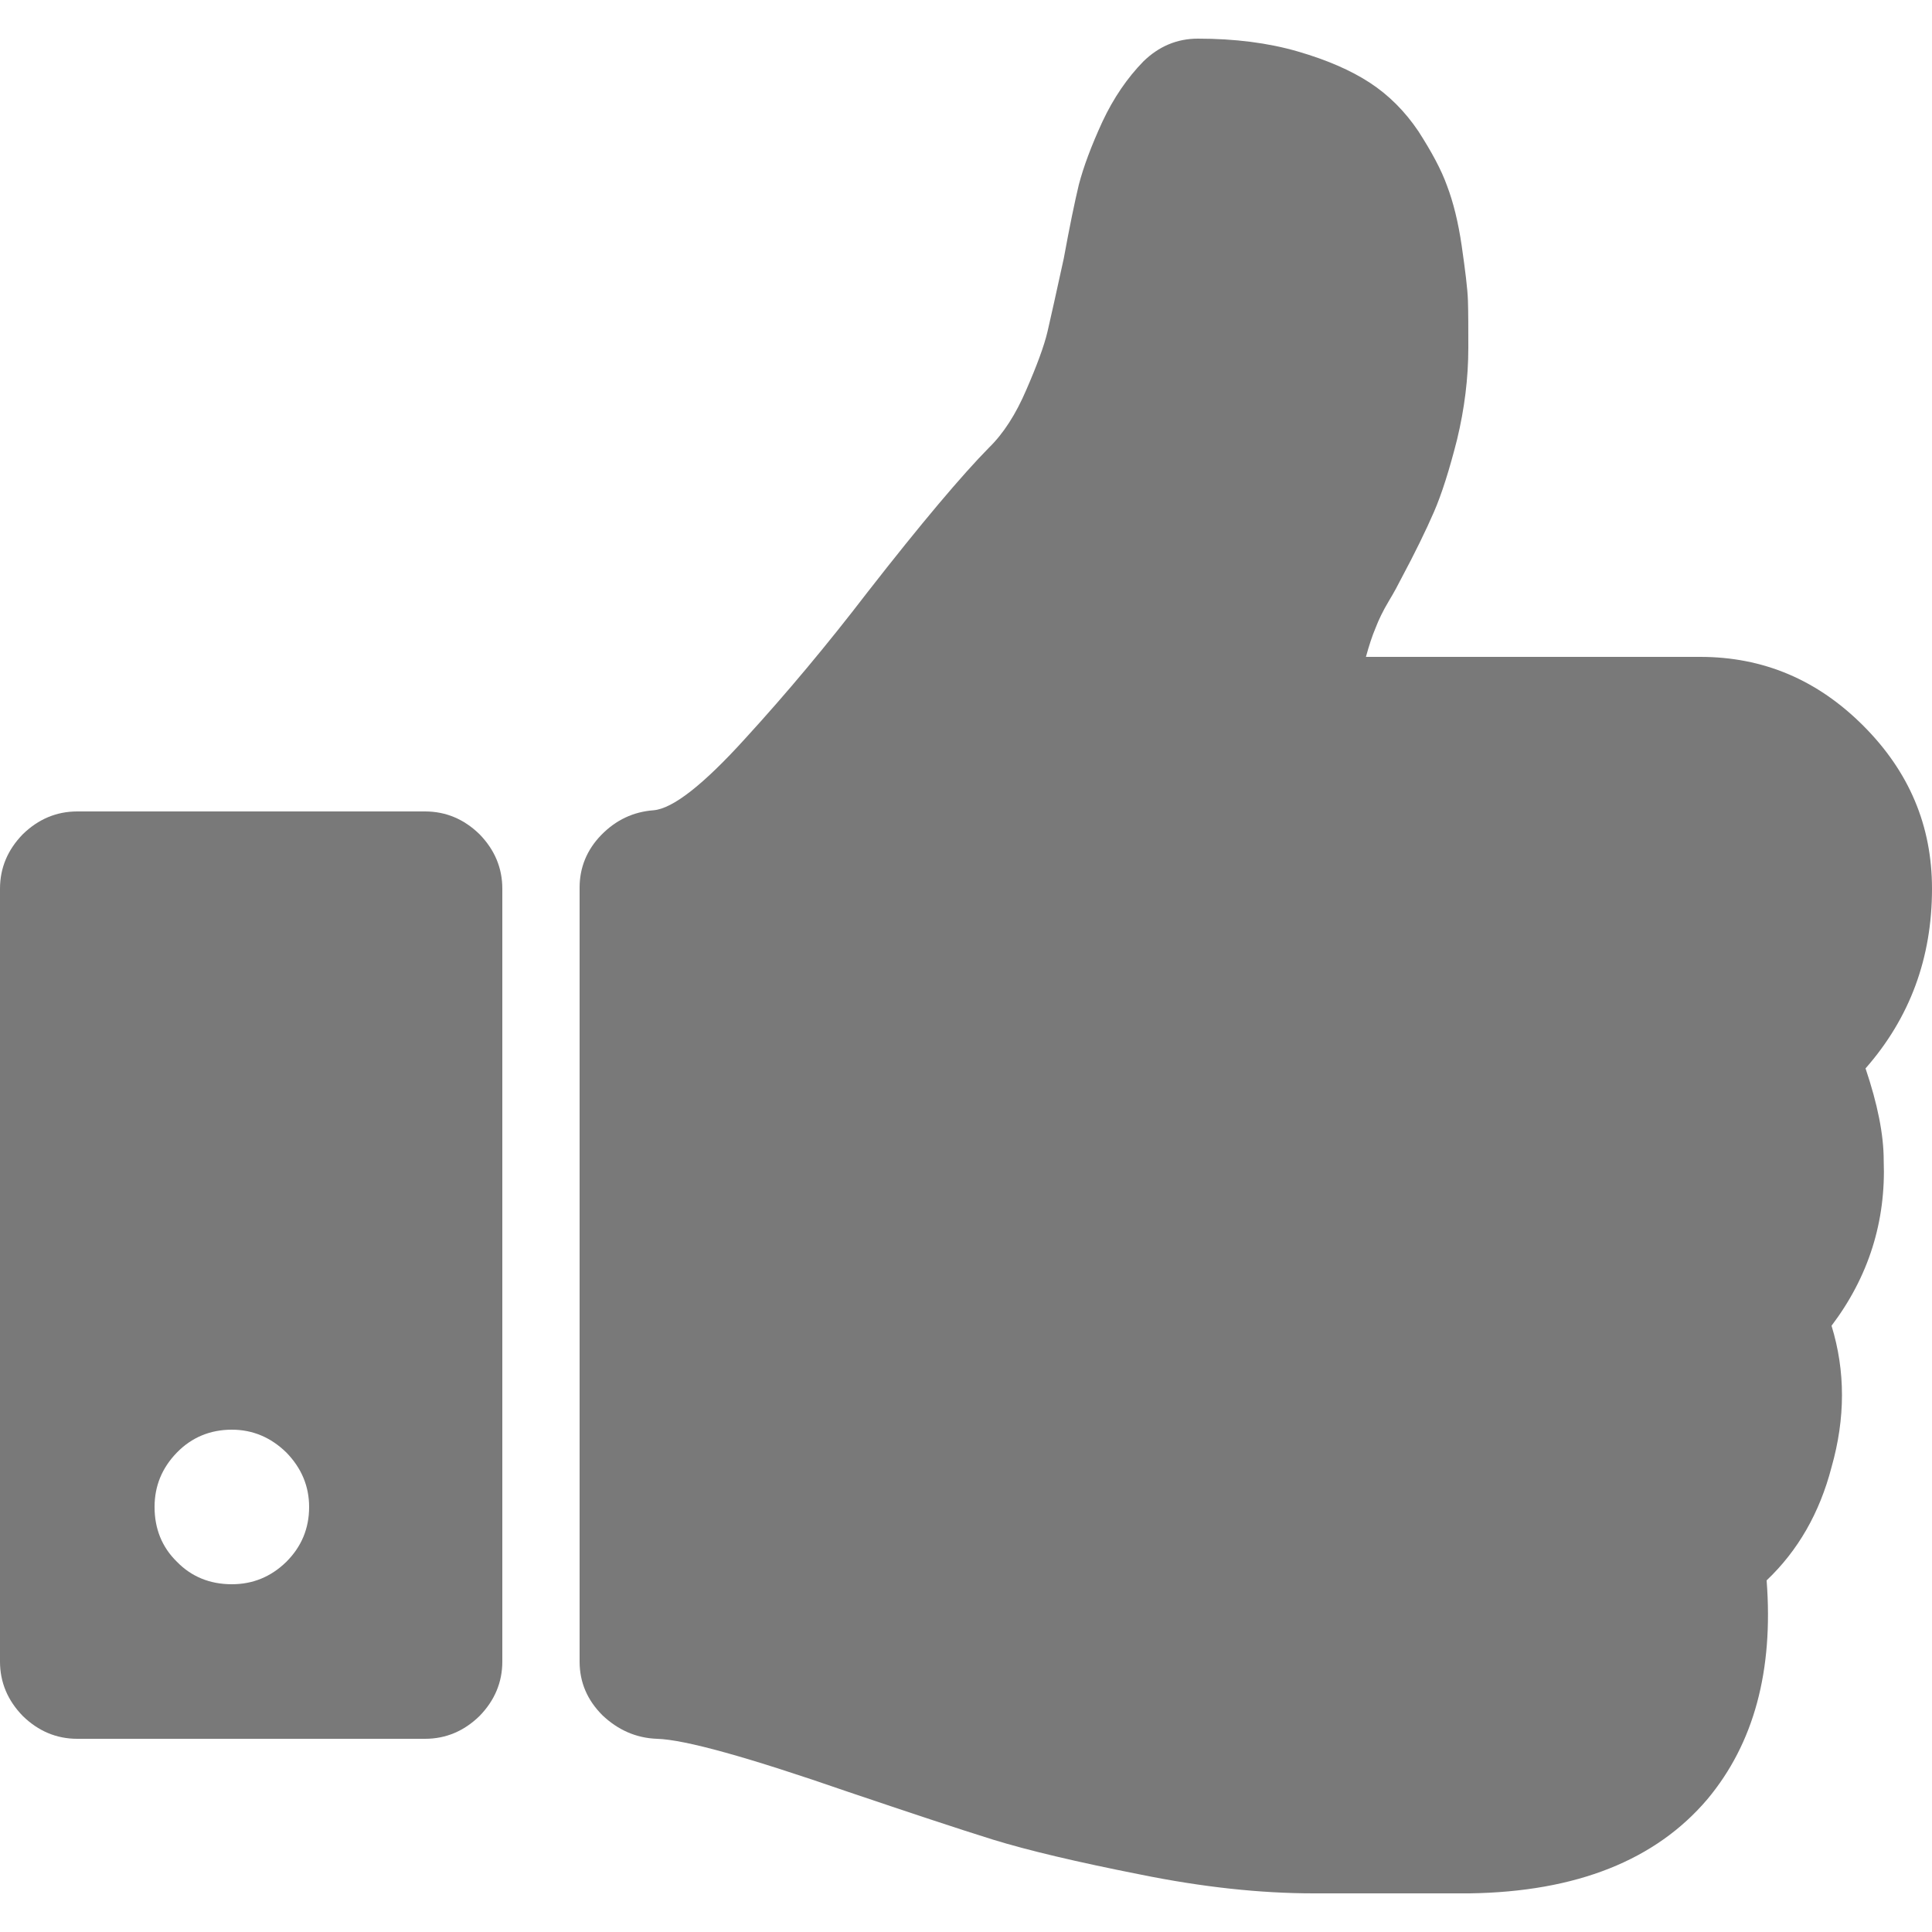
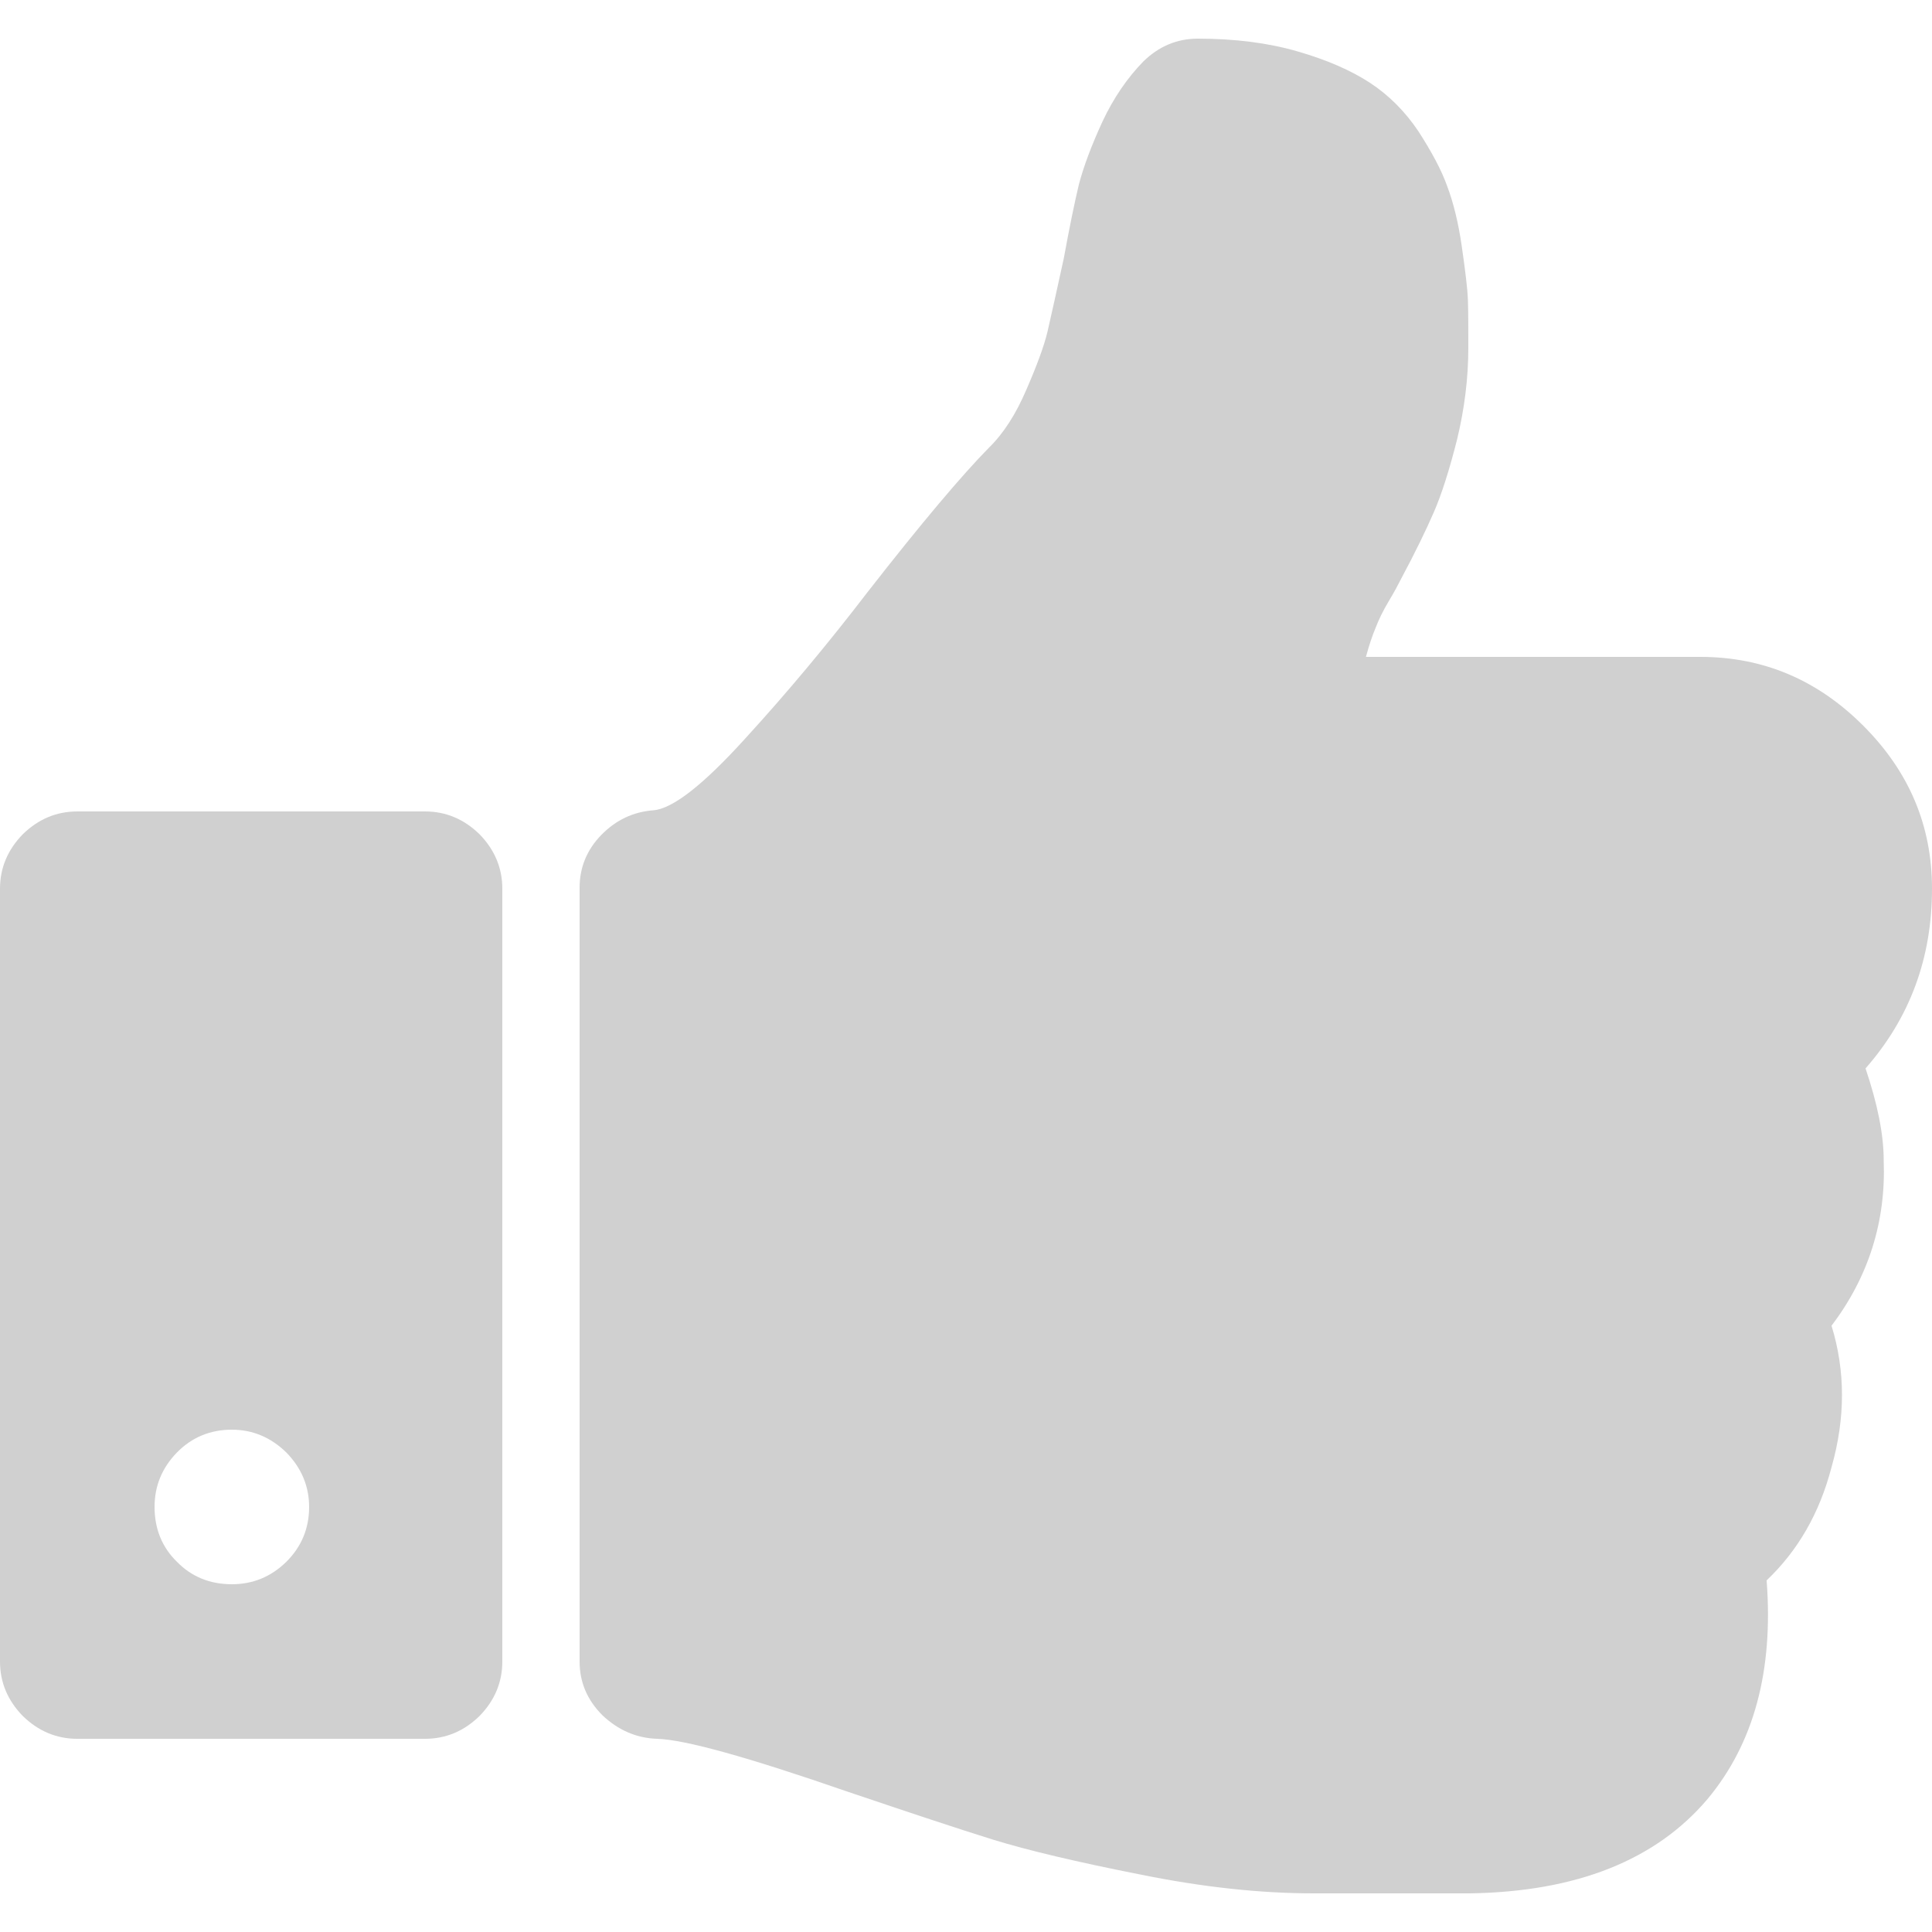
- <svg xmlns="http://www.w3.org/2000/svg" width="5" height="5" viewBox="0 0 5 5" fill="none">
-   <path d="M4.828 2.765C4.943 2.634 5 2.479 5 2.3C5 2.137 4.941 1.997 4.822 1.878C4.703 1.759 4.563 1.7 4.4 1.7H3.535C3.543 1.671 3.551 1.646 3.56 1.625C3.568 1.604 3.579 1.581 3.594 1.556C3.609 1.531 3.619 1.512 3.625 1.5C3.663 1.429 3.691 1.371 3.711 1.325C3.731 1.279 3.751 1.216 3.771 1.137C3.79 1.058 3.8 0.979 3.8 0.9C3.8 0.85 3.8 0.809 3.799 0.778C3.798 0.747 3.792 0.7 3.783 0.637C3.774 0.575 3.761 0.523 3.745 0.481C3.73 0.439 3.705 0.393 3.671 0.34C3.636 0.288 3.594 0.246 3.545 0.214C3.496 0.182 3.434 0.155 3.358 0.133C3.282 0.111 3.196 0.1 3.1 0.1C3.046 0.1 2.999 0.12 2.959 0.159C2.918 0.201 2.882 0.253 2.853 0.315C2.824 0.378 2.804 0.432 2.792 0.478C2.781 0.524 2.768 0.587 2.753 0.669C2.734 0.756 2.72 0.819 2.711 0.858C2.702 0.896 2.683 0.947 2.656 1.009C2.629 1.072 2.597 1.122 2.559 1.159C2.491 1.228 2.385 1.353 2.244 1.534C2.142 1.667 2.036 1.794 1.928 1.912C1.82 2.031 1.741 2.093 1.691 2.097C1.639 2.101 1.594 2.122 1.556 2.161C1.519 2.199 1.5 2.245 1.5 2.297V4.3C1.5 4.354 1.52 4.4 1.559 4.439C1.599 4.477 1.646 4.498 1.7 4.5C1.773 4.502 1.937 4.548 2.194 4.637C2.354 4.691 2.48 4.733 2.57 4.761C2.661 4.789 2.788 4.819 2.95 4.851C3.112 4.884 3.262 4.9 3.4 4.9H3.453H3.691H3.803C4.08 4.896 4.285 4.814 4.419 4.656C4.539 4.512 4.59 4.324 4.572 4.09C4.653 4.013 4.709 3.916 4.74 3.797C4.776 3.67 4.776 3.548 4.74 3.431C4.836 3.304 4.881 3.161 4.875 3.003C4.875 2.936 4.859 2.857 4.828 2.765Z" fill="#797979" />
-   <path d="M1.1 2.1H0.2C0.146 2.1 0.099 2.12 0.059 2.159C0.02 2.199 0 2.246 0 2.3V4.3C0 4.354 0.02 4.401 0.059 4.441C0.099 4.48 0.146 4.5 0.2 4.5H1.1C1.154 4.5 1.201 4.48 1.241 4.441C1.28 4.401 1.3 4.354 1.3 4.3V2.3C1.3 2.246 1.28 2.199 1.241 2.159C1.201 2.12 1.154 2.1 1.1 2.1ZM0.741 4.042C0.701 4.081 0.654 4.1 0.6 4.1C0.544 4.1 0.496 4.081 0.458 4.042C0.419 4.004 0.4 3.956 0.4 3.9C0.4 3.846 0.419 3.799 0.458 3.759C0.496 3.72 0.544 3.7 0.6 3.7C0.654 3.7 0.701 3.72 0.741 3.759C0.78 3.799 0.8 3.846 0.8 3.9C0.8 3.956 0.78 4.003 0.741 4.042Z" fill="#797979" />
+ <svg xmlns="http://www.w3.org/2000/svg" width="5" height="5" viewBox="0 0 5 5" fill="none" id="svg4304" version="1.1">
+   <defs id="defs4312" />
+   <path d="M4.828 2.765C4.943 2.634 5 2.479 5 2.3C5 2.137 4.941 1.997 4.822 1.878C4.703 1.759 4.563 1.7 4.4 1.7H3.535C3.543 1.671 3.551 1.646 3.56 1.625C3.568 1.604 3.579 1.581 3.594 1.556C3.609 1.531 3.619 1.512 3.625 1.5C3.663 1.429 3.691 1.371 3.711 1.325C3.731 1.279 3.751 1.216 3.771 1.137C3.79 1.058 3.8 0.979 3.8 0.9C3.8 0.85 3.8 0.809 3.799 0.778C3.798 0.747 3.792 0.7 3.783 0.637C3.774 0.575 3.761 0.523 3.745 0.481C3.73 0.439 3.705 0.393 3.671 0.34C3.636 0.288 3.594 0.246 3.545 0.214C3.496 0.182 3.434 0.155 3.358 0.133C3.282 0.111 3.196 0.1 3.1 0.1C3.046 0.1 2.999 0.12 2.959 0.159C2.918 0.201 2.882 0.253 2.853 0.315C2.824 0.378 2.804 0.432 2.792 0.478C2.781 0.524 2.768 0.587 2.753 0.669C2.734 0.756 2.72 0.819 2.711 0.858C2.702 0.896 2.683 0.947 2.656 1.009C2.629 1.072 2.597 1.122 2.559 1.159C2.491 1.228 2.385 1.353 2.244 1.534C2.142 1.667 2.036 1.794 1.928 1.912C1.82 2.031 1.741 2.093 1.691 2.097C1.639 2.101 1.594 2.122 1.556 2.161C1.519 2.199 1.5 2.245 1.5 2.297V4.3C1.5 4.354 1.52 4.4 1.559 4.439C1.599 4.477 1.646 4.498 1.7 4.5C1.773 4.502 1.937 4.548 2.194 4.637C2.354 4.691 2.48 4.733 2.57 4.761C2.661 4.789 2.788 4.819 2.95 4.851C3.112 4.884 3.262 4.9 3.4 4.9H3.453H3.691H3.803C4.08 4.896 4.285 4.814 4.419 4.656C4.539 4.512 4.59 4.324 4.572 4.09C4.653 4.013 4.709 3.916 4.74 3.797C4.776 3.67 4.776 3.548 4.74 3.431C4.836 3.304 4.881 3.161 4.875 3.003C4.875 2.936 4.859 2.857 4.828 2.765Z" fill="#797979" id="path4306" style="fill:#d0d0d0;fill-opacity:1" />
+   <path d="M1.1 2.1H0.2C0.146 2.1 0.099 2.12 0.059 2.159C0.02 2.199 0 2.246 0 2.3V4.3C0 4.354 0.02 4.401 0.059 4.441C0.099 4.48 0.146 4.5 0.2 4.5H1.1C1.154 4.5 1.201 4.48 1.241 4.441C1.28 4.401 1.3 4.354 1.3 4.3V2.3C1.3 2.246 1.28 2.199 1.241 2.159C1.201 2.12 1.154 2.1 1.1 2.1ZM0.741 4.042C0.701 4.081 0.654 4.1 0.6 4.1C0.544 4.1 0.496 4.081 0.458 4.042C0.419 4.004 0.4 3.956 0.4 3.9C0.4 3.846 0.419 3.799 0.458 3.759C0.496 3.72 0.544 3.7 0.6 3.7C0.654 3.7 0.701 3.72 0.741 3.759C0.78 3.799 0.8 3.846 0.8 3.9C0.8 3.956 0.78 4.003 0.741 4.042Z" fill="#797979" id="path4308" style="fill:#d0d0d0;fill-opacity:1" />
</svg>
